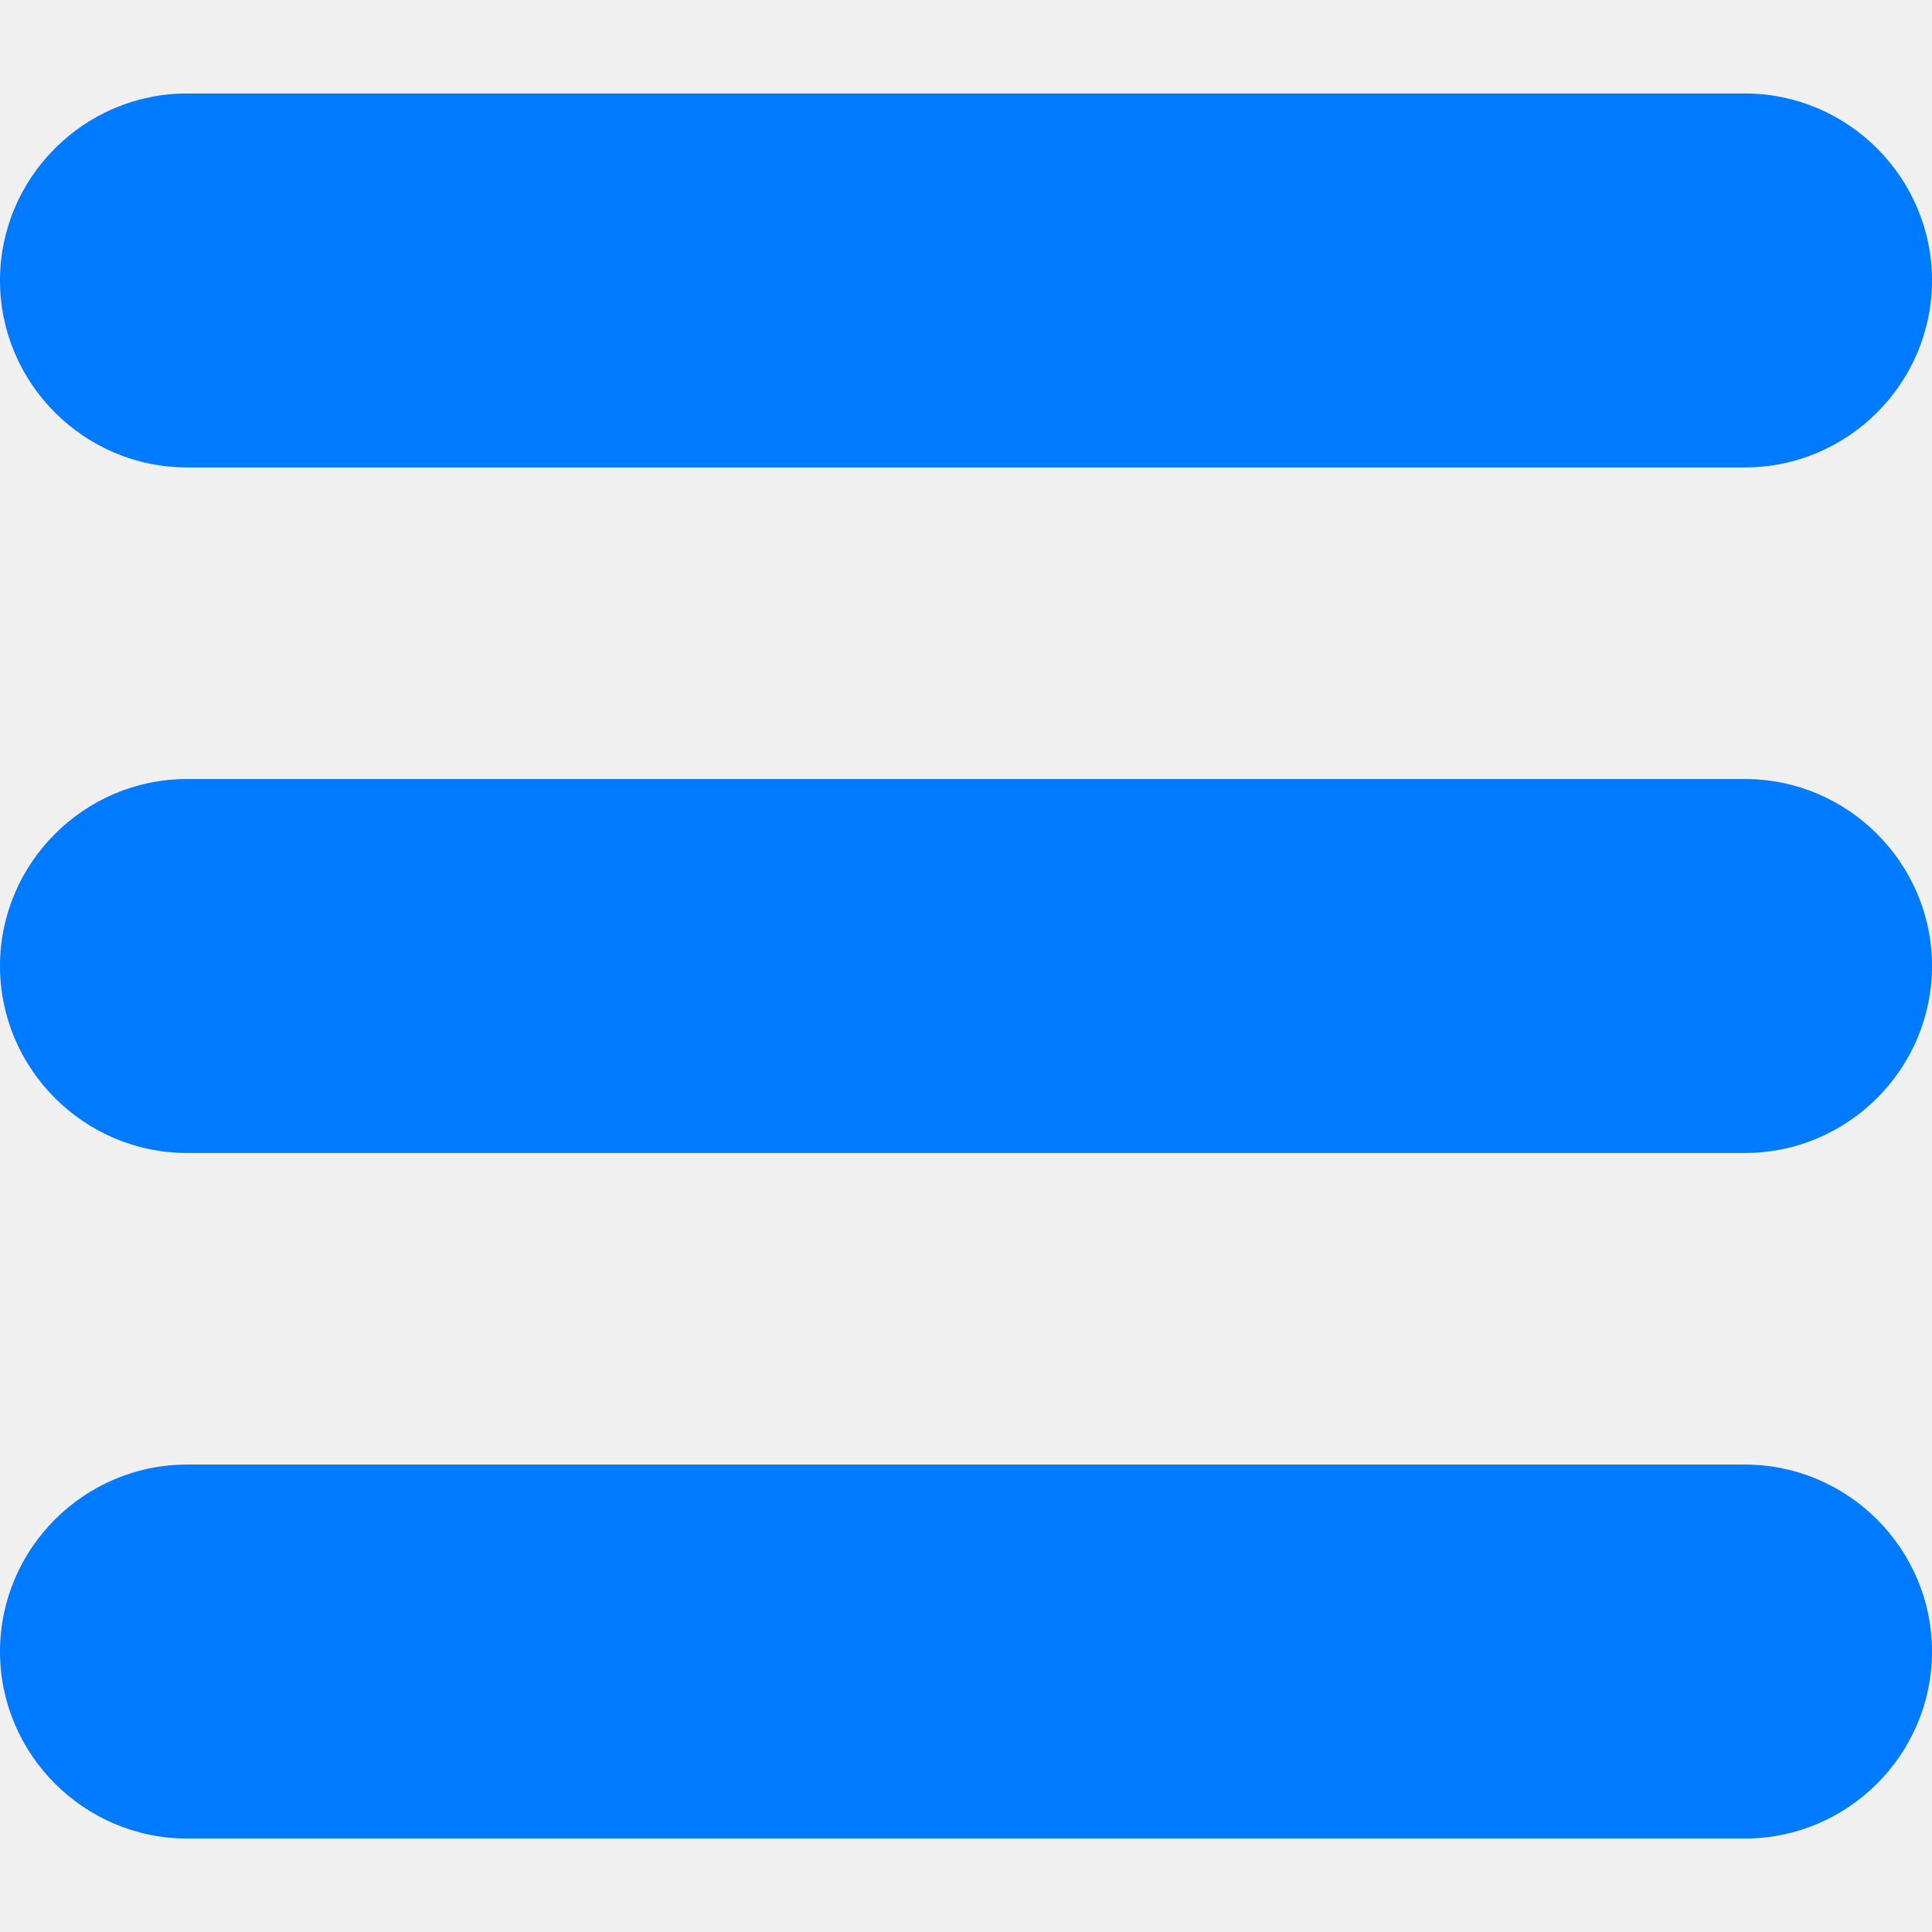
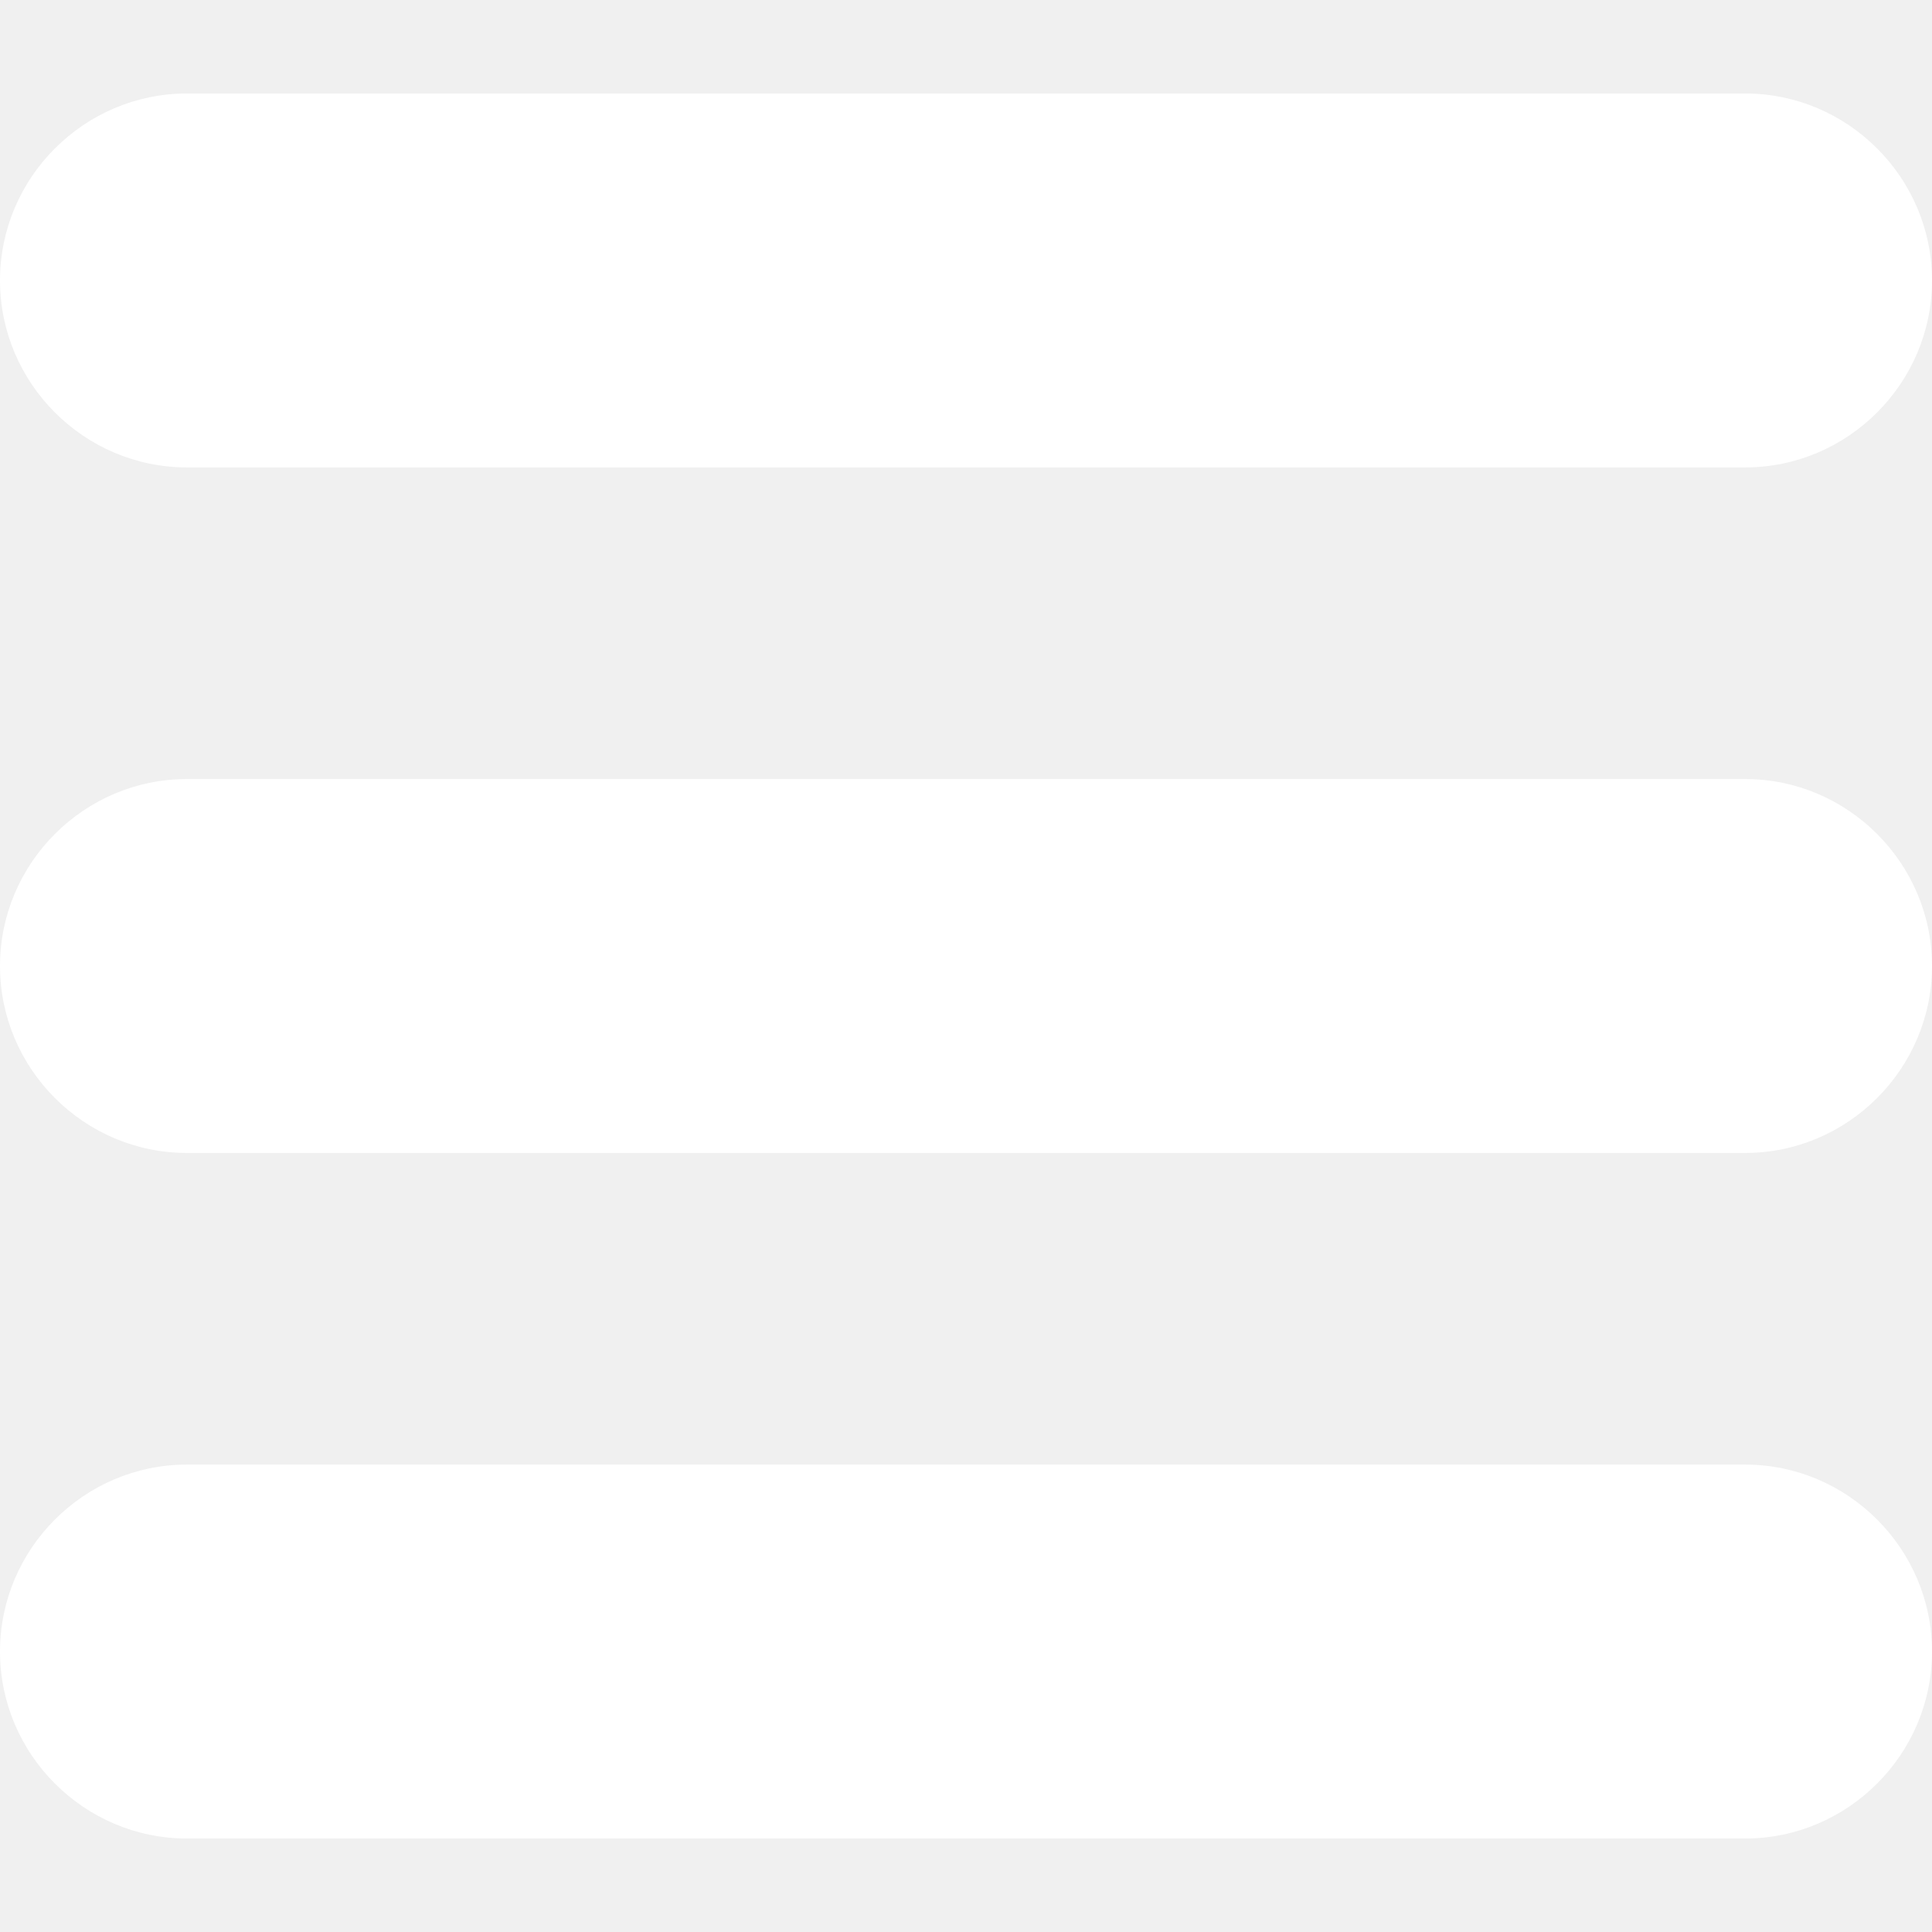
<svg xmlns="http://www.w3.org/2000/svg" version="1.1" id="Capa_1" x="0px" y="0px" viewBox="0 0 124 124" style="enable-background:new 0 0 124 124;" xml:space="preserve" class="">
  <g>
    <g>
-       <path d="M112,6H12C5.4,6,0,11.4,0,18s5.4,12,12,12h100c6.6,0,12-5.4,12-12S118.6,6,112,6z" data-original="#000000" class="active-path" data-old_color="#0072FF" fill="#007AFF" />
-       <path d="M112,50H12C5.4,50,0,55.4,0,62c0,6.6,5.4,12,12,12h100c6.6,0,12-5.4,12-12C124,55.4,118.6,50,112,50z" data-original="#000000" class="active-path" data-old_color="#0072FF" fill="#007AFF" />
-       <path d="M112,94H12c-6.6,0-12,5.4-12,12s5.4,12,12,12h100c6.6,0,12-5.4,12-12S118.6,94,112,94z" data-original="#000000" class="active-path" data-old_color="#0072FF" fill="#007AFF" />
+       <path d="M112,6H12C5.4,6,0,11.4,0,18s5.4,12,12,12h100c6.6,0,12-5.4,12-12S118.6,6,112,6z" data-original="#000000" class="active-path" data-old_color="#0072FF" fill="#ffffff" />
+       <path d="M112,50H12C5.4,50,0,55.4,0,62c0,6.6,5.4,12,12,12h100c6.6,0,12-5.4,12-12C124,55.4,118.6,50,112,50z" data-original="#000000" class="active-path" data-old_color="#0072FF" fill="#ffffff" />
+       <path d="M112,94H12c-6.6,0-12,5.4-12,12s5.4,12,12,12h100c6.6,0,12-5.4,12-12S118.6,94,112,94z" data-original="#000000" class="active-path" data-old_color="#0072FF" fill="#ffffff" />
    </g>
  </g>
</svg>
